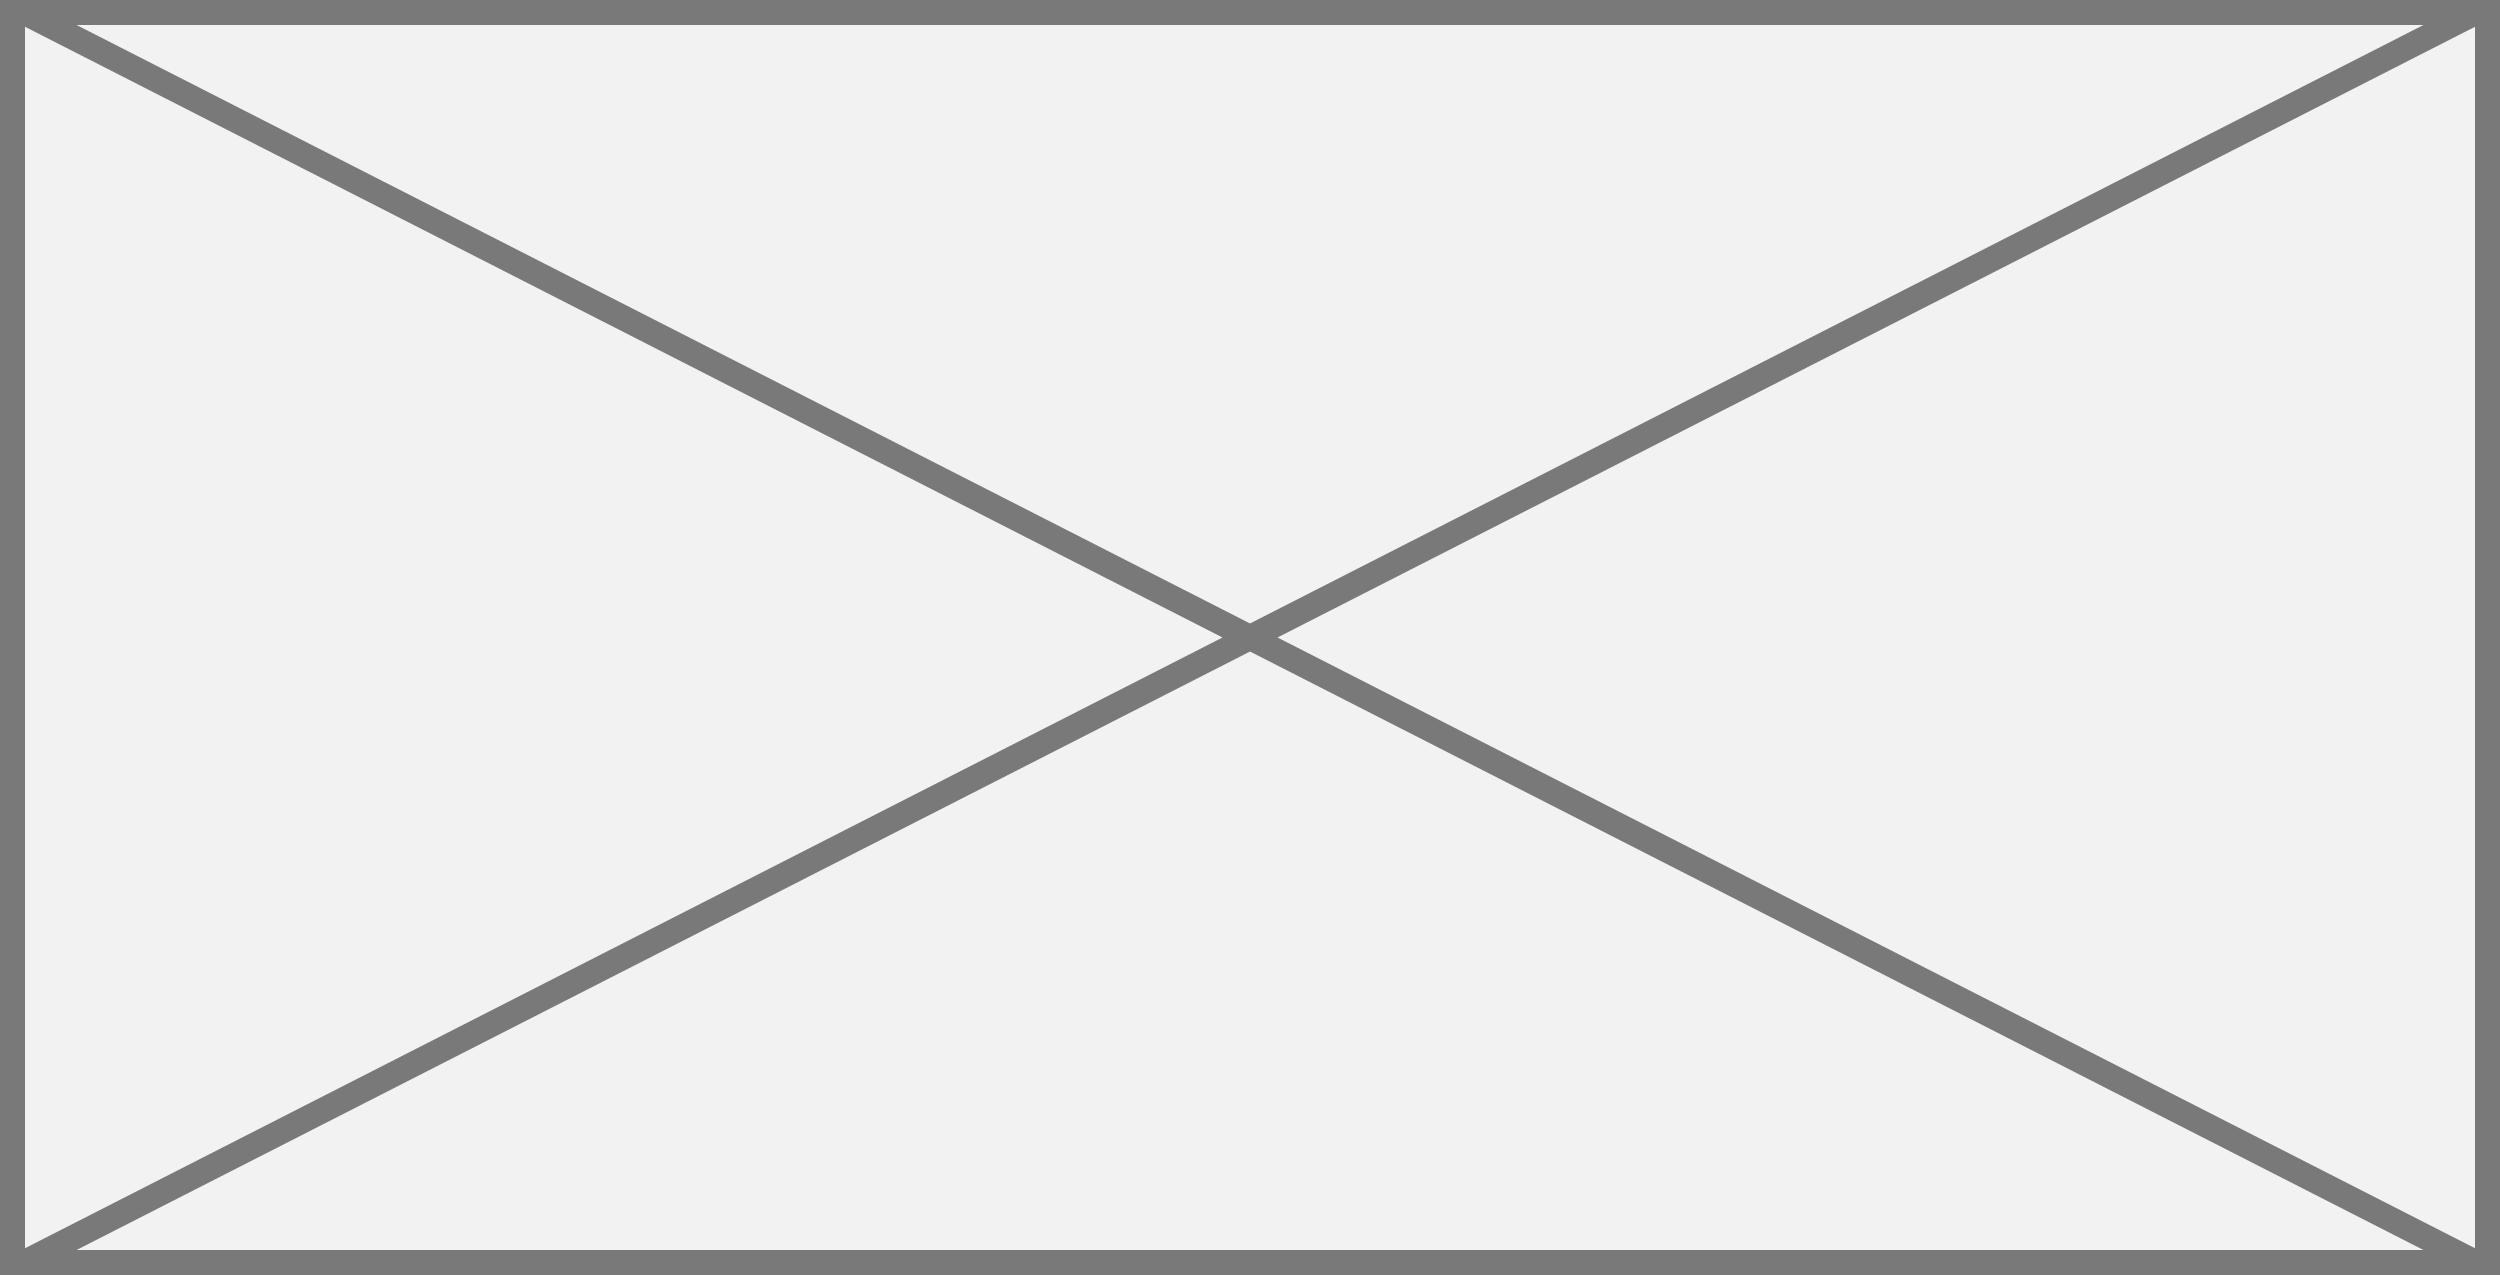
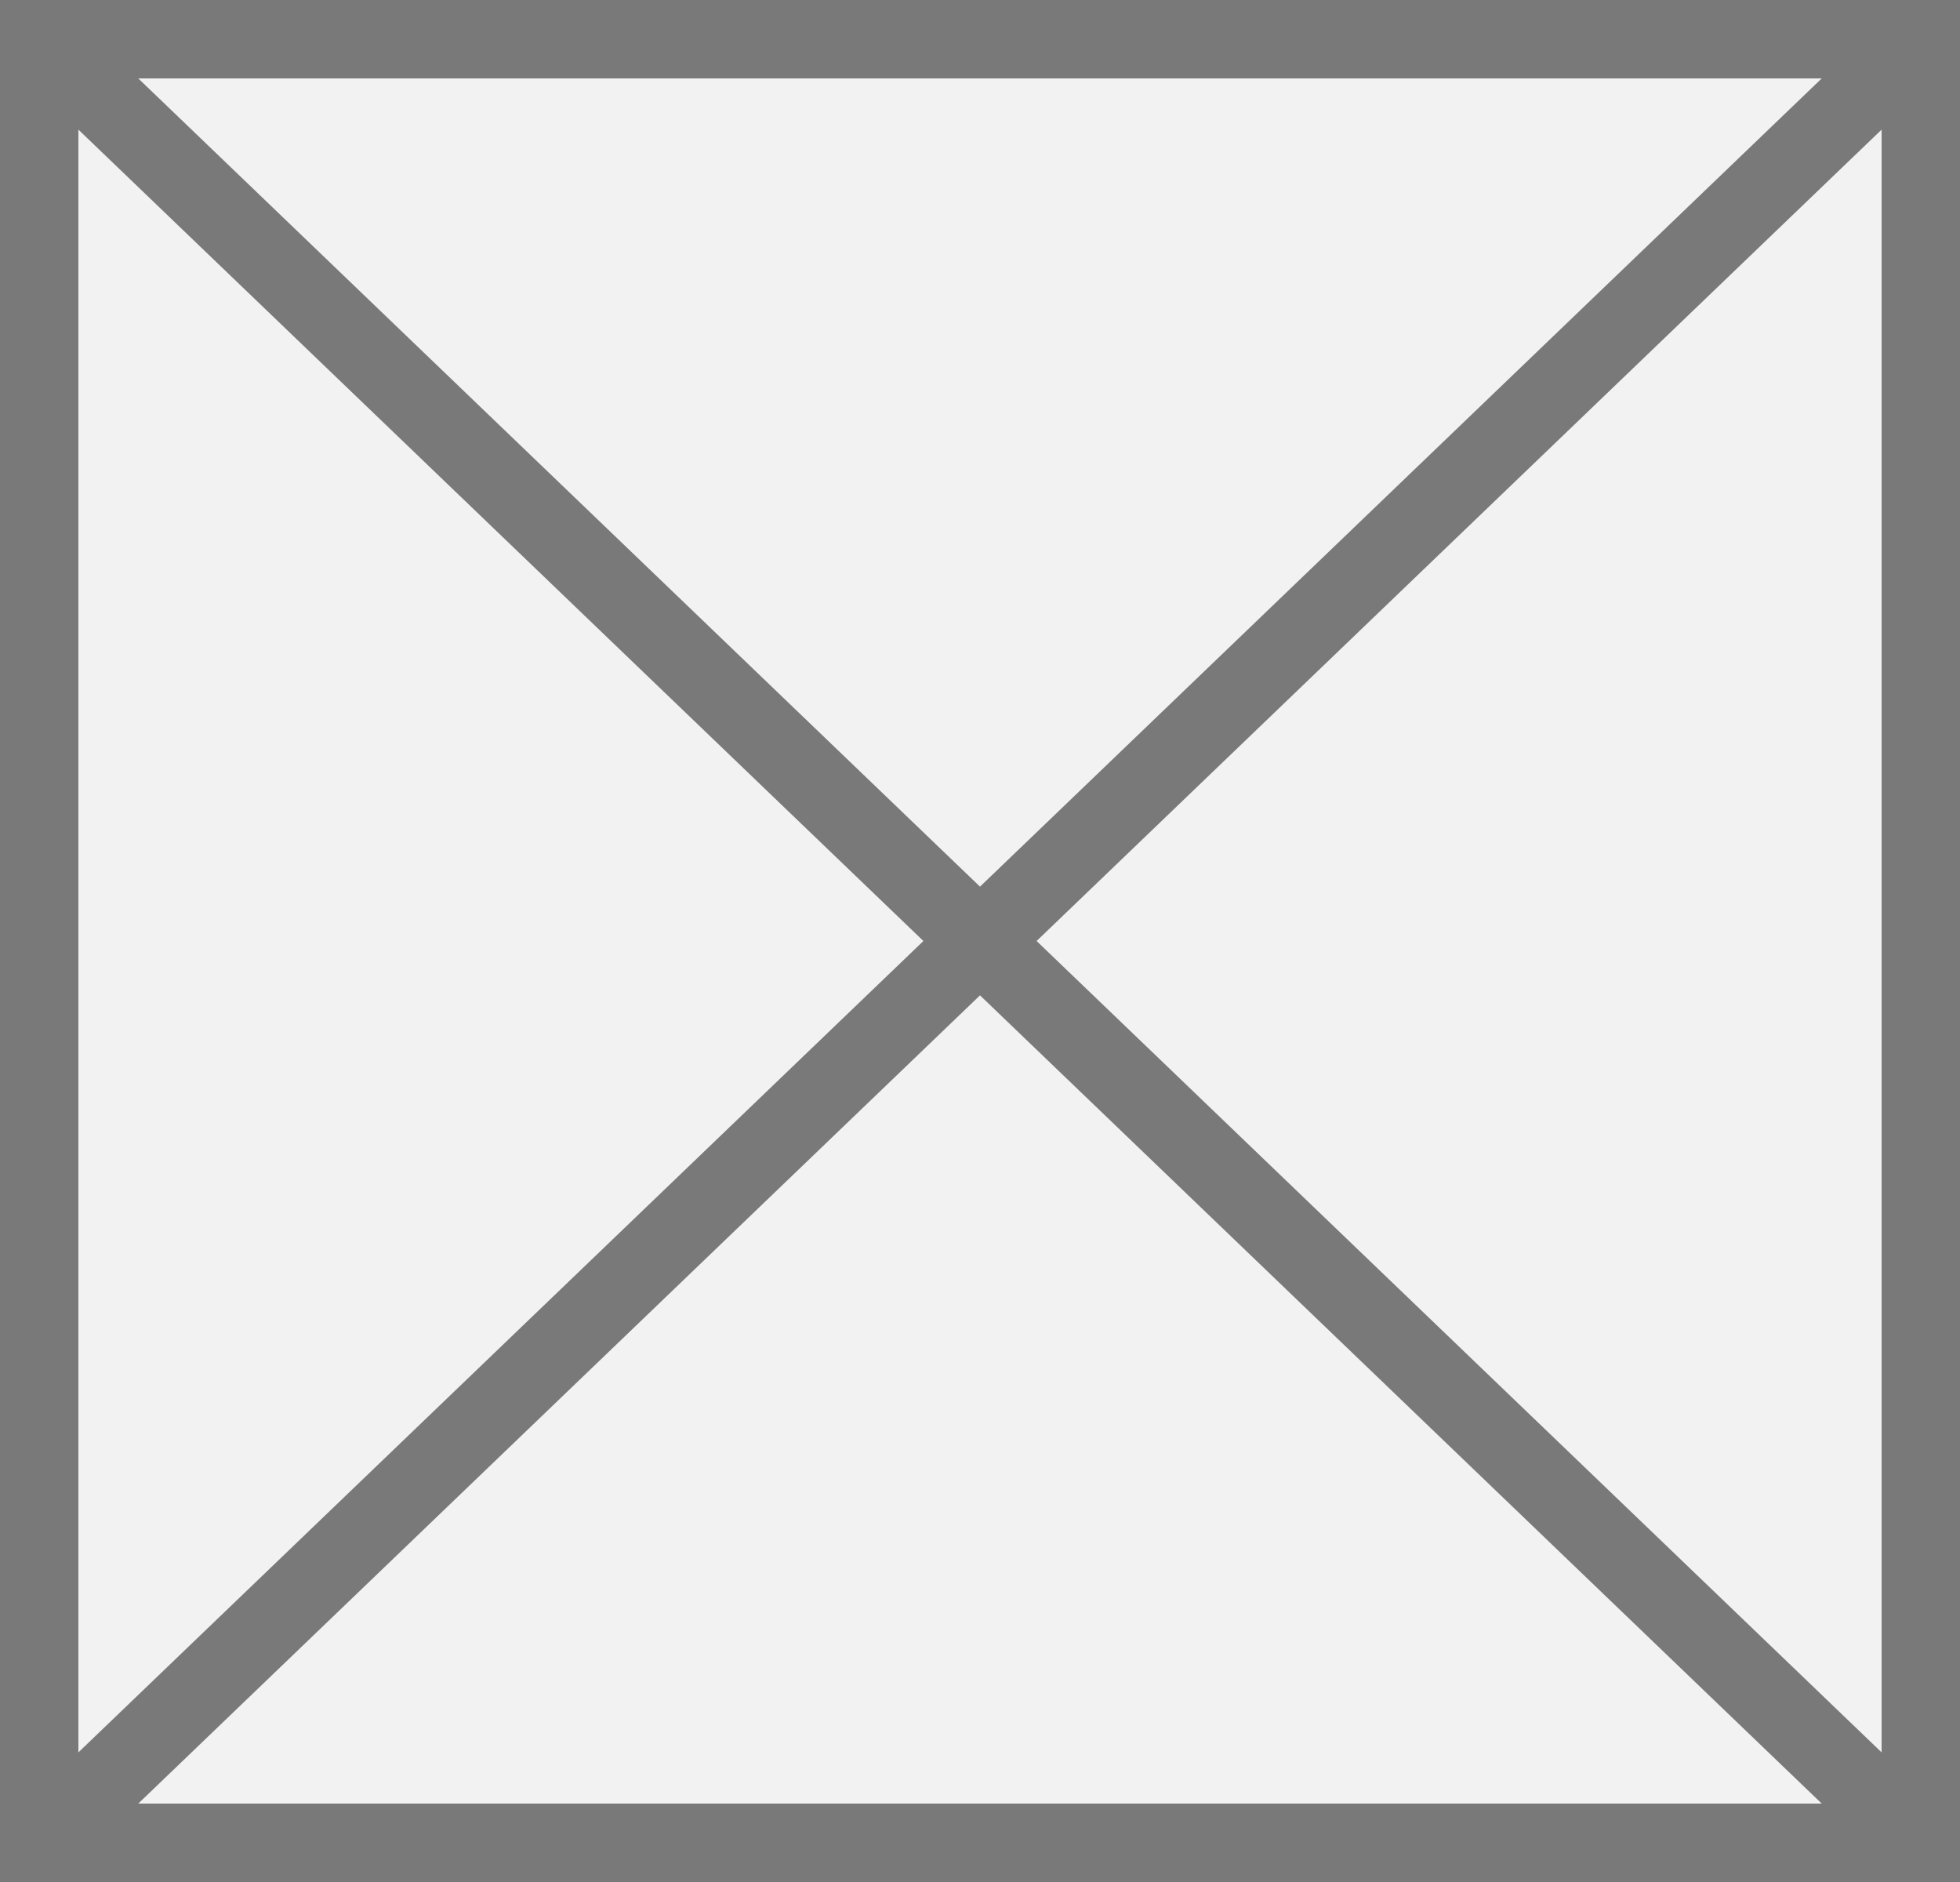
- <svg xmlns="http://www.w3.org/2000/svg" version="1.1" width="100px" height="51px">
-   <g transform="matrix(1 0 0 1 -405 -1867 )">
-     <path d="M 405.5 1867.5  L 504.5 1867.5  L 504.5 1917.5  L 405.5 1917.5  L 405.5 1867.5  Z " fill-rule="nonzero" fill="#f2f2f2" stroke="none" />
-     <path d="M 405.5 1867.5  L 504.5 1867.5  L 504.5 1917.5  L 405.5 1917.5  L 405.5 1867.5  Z " stroke-width="1" stroke="#797979" fill="none" />
-     <path d="M 405.873 1867.445  L 504.127 1917.555  M 504.127 1867.445  L 405.873 1917.555  " stroke-width="1" stroke="#797979" fill="none" />
+ <svg xmlns="http://www.w3.org/2000/svg" version="1.1" width="25px" height="24px">
+   <g transform="matrix(1 0 0 1 -350 -1968 )">
+     <path d="M 350.5 1968.5  L 374.5 1968.5  L 374.5 1991.5  L 350.5 1991.5  L 350.5 1968.5  Z " fill-rule="nonzero" fill="#f2f2f2" stroke="none" />
+     <path d="M 350.5 1968.5  L 374.5 1968.5  L 374.5 1991.5  L 350.5 1991.5  L 350.5 1968.5  Z " stroke-width="1" stroke="#797979" fill="none" />
+     <path d="M 350.376 1968.361  L 374.624 1991.639  M 374.624 1968.361  L 350.376 1991.639  " stroke-width="1" stroke="#797979" fill="none" />
  </g>
</svg>
